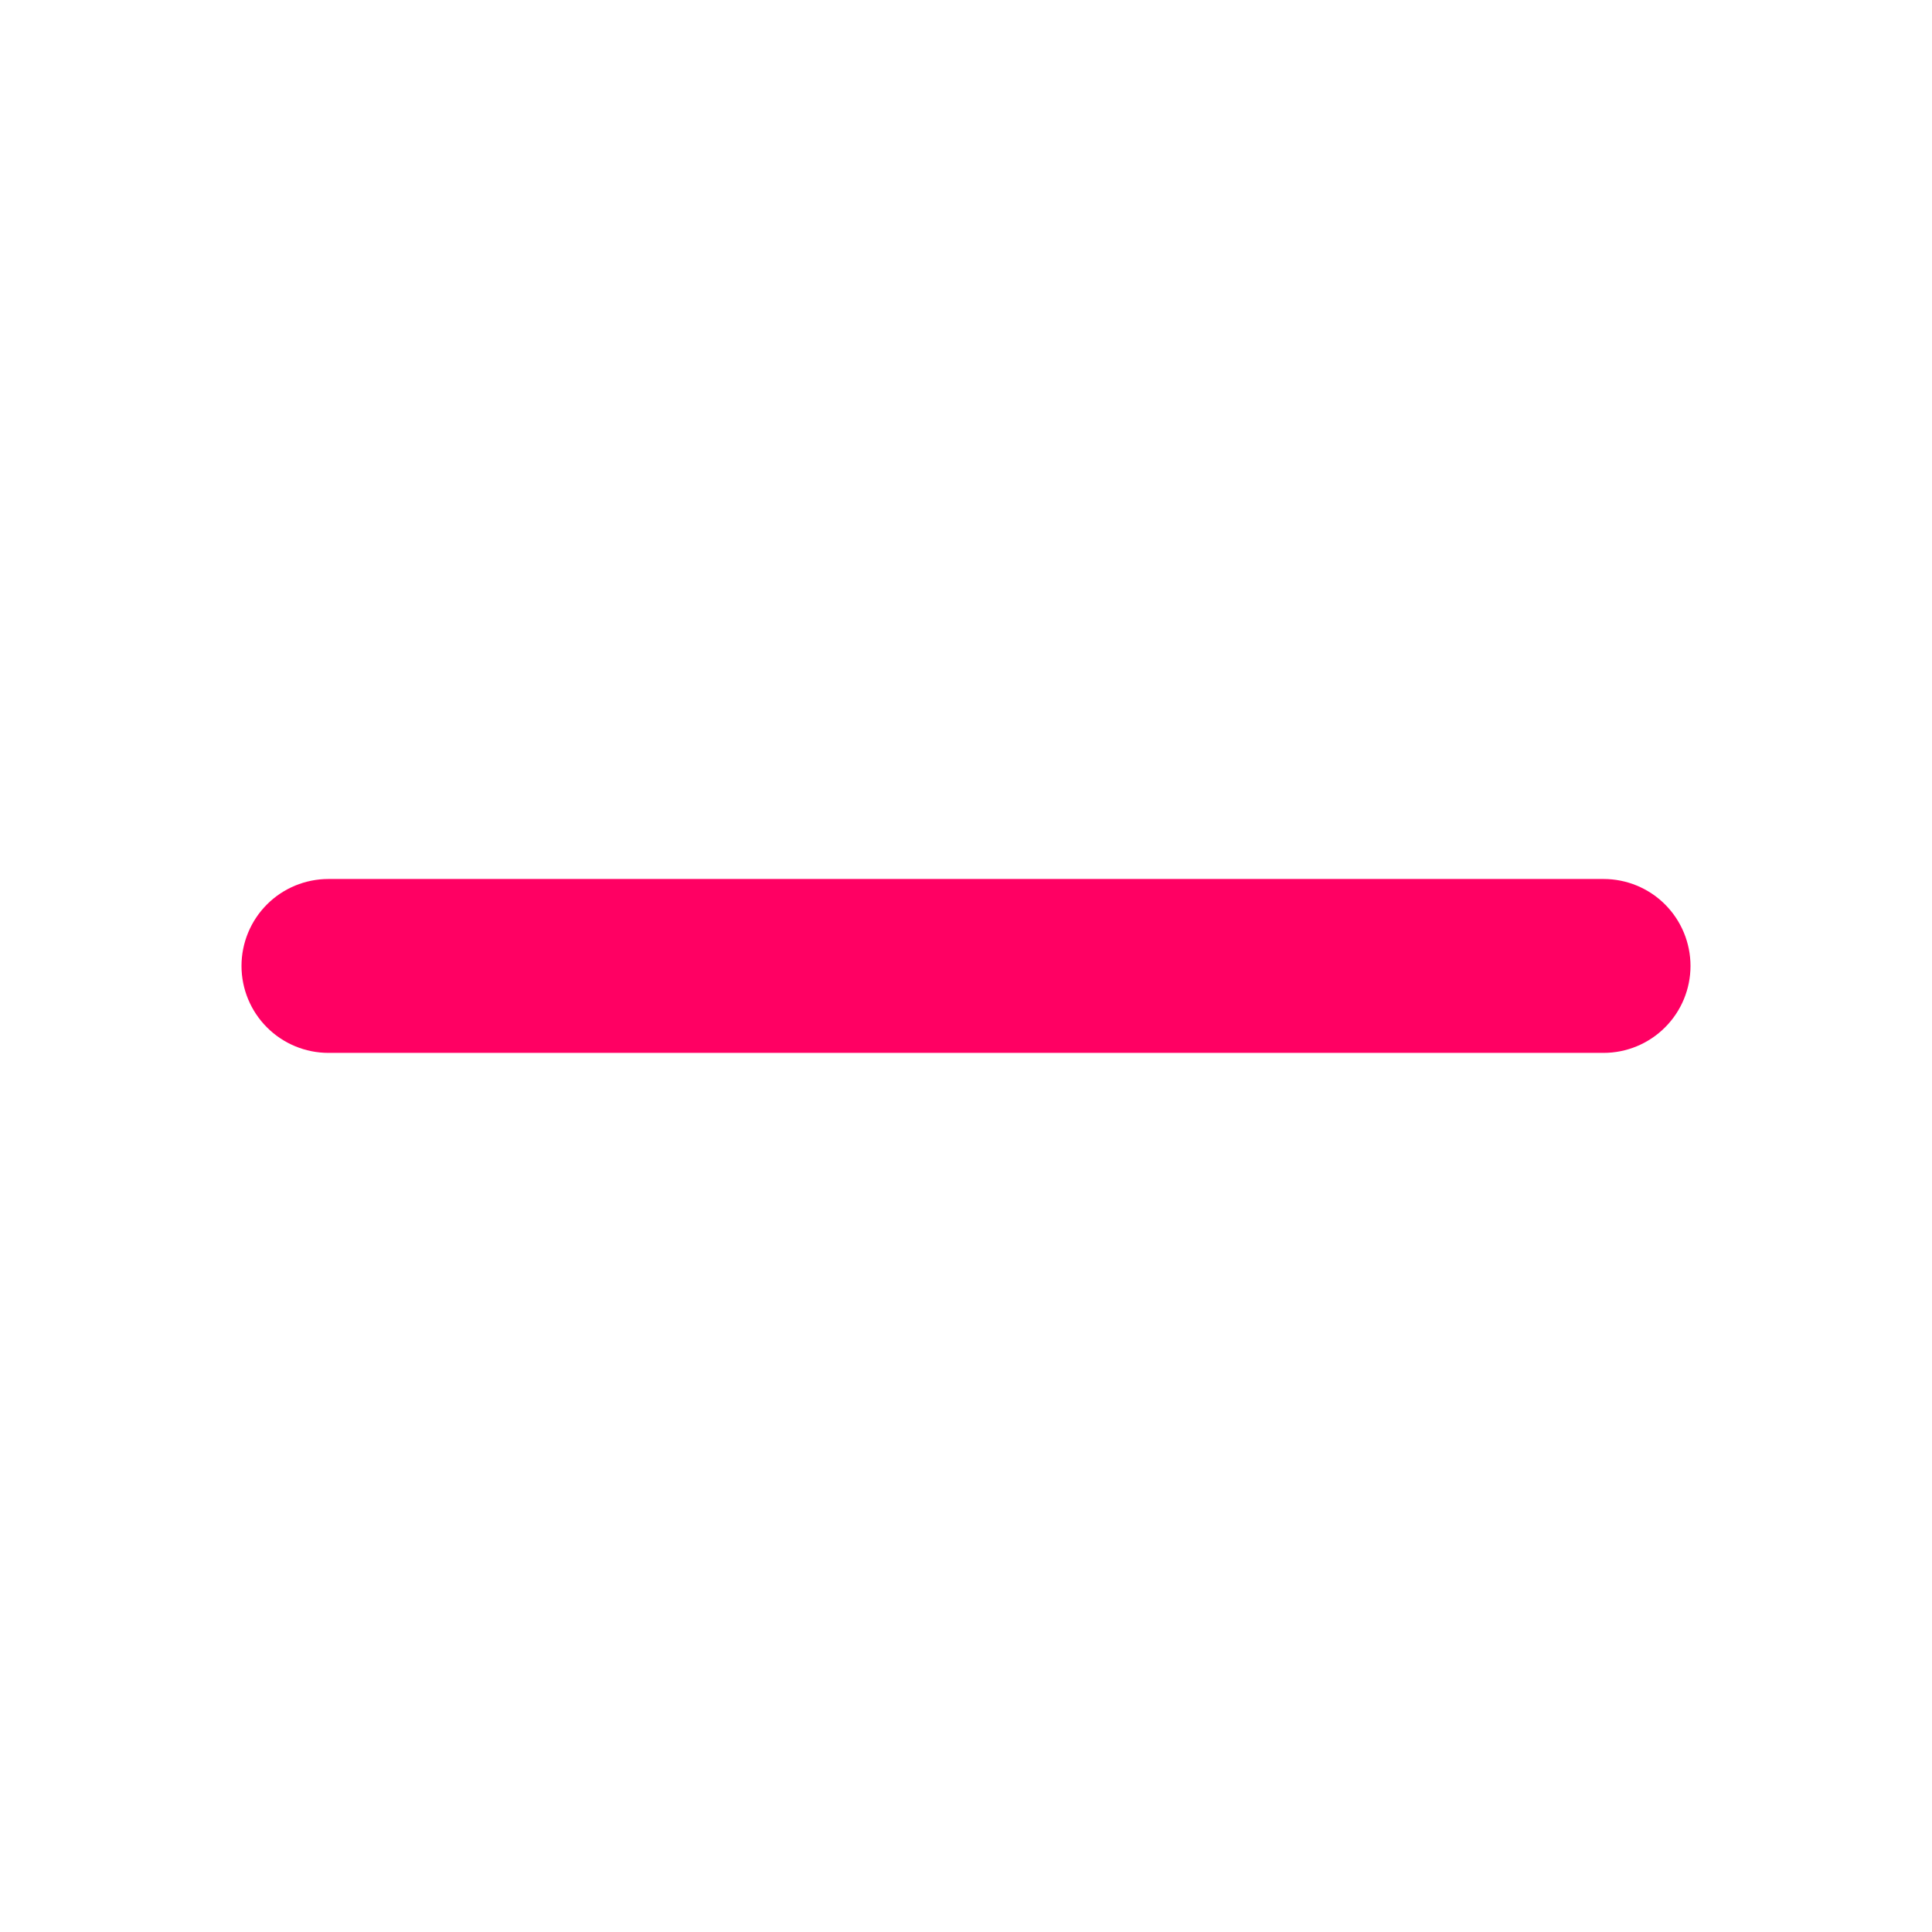
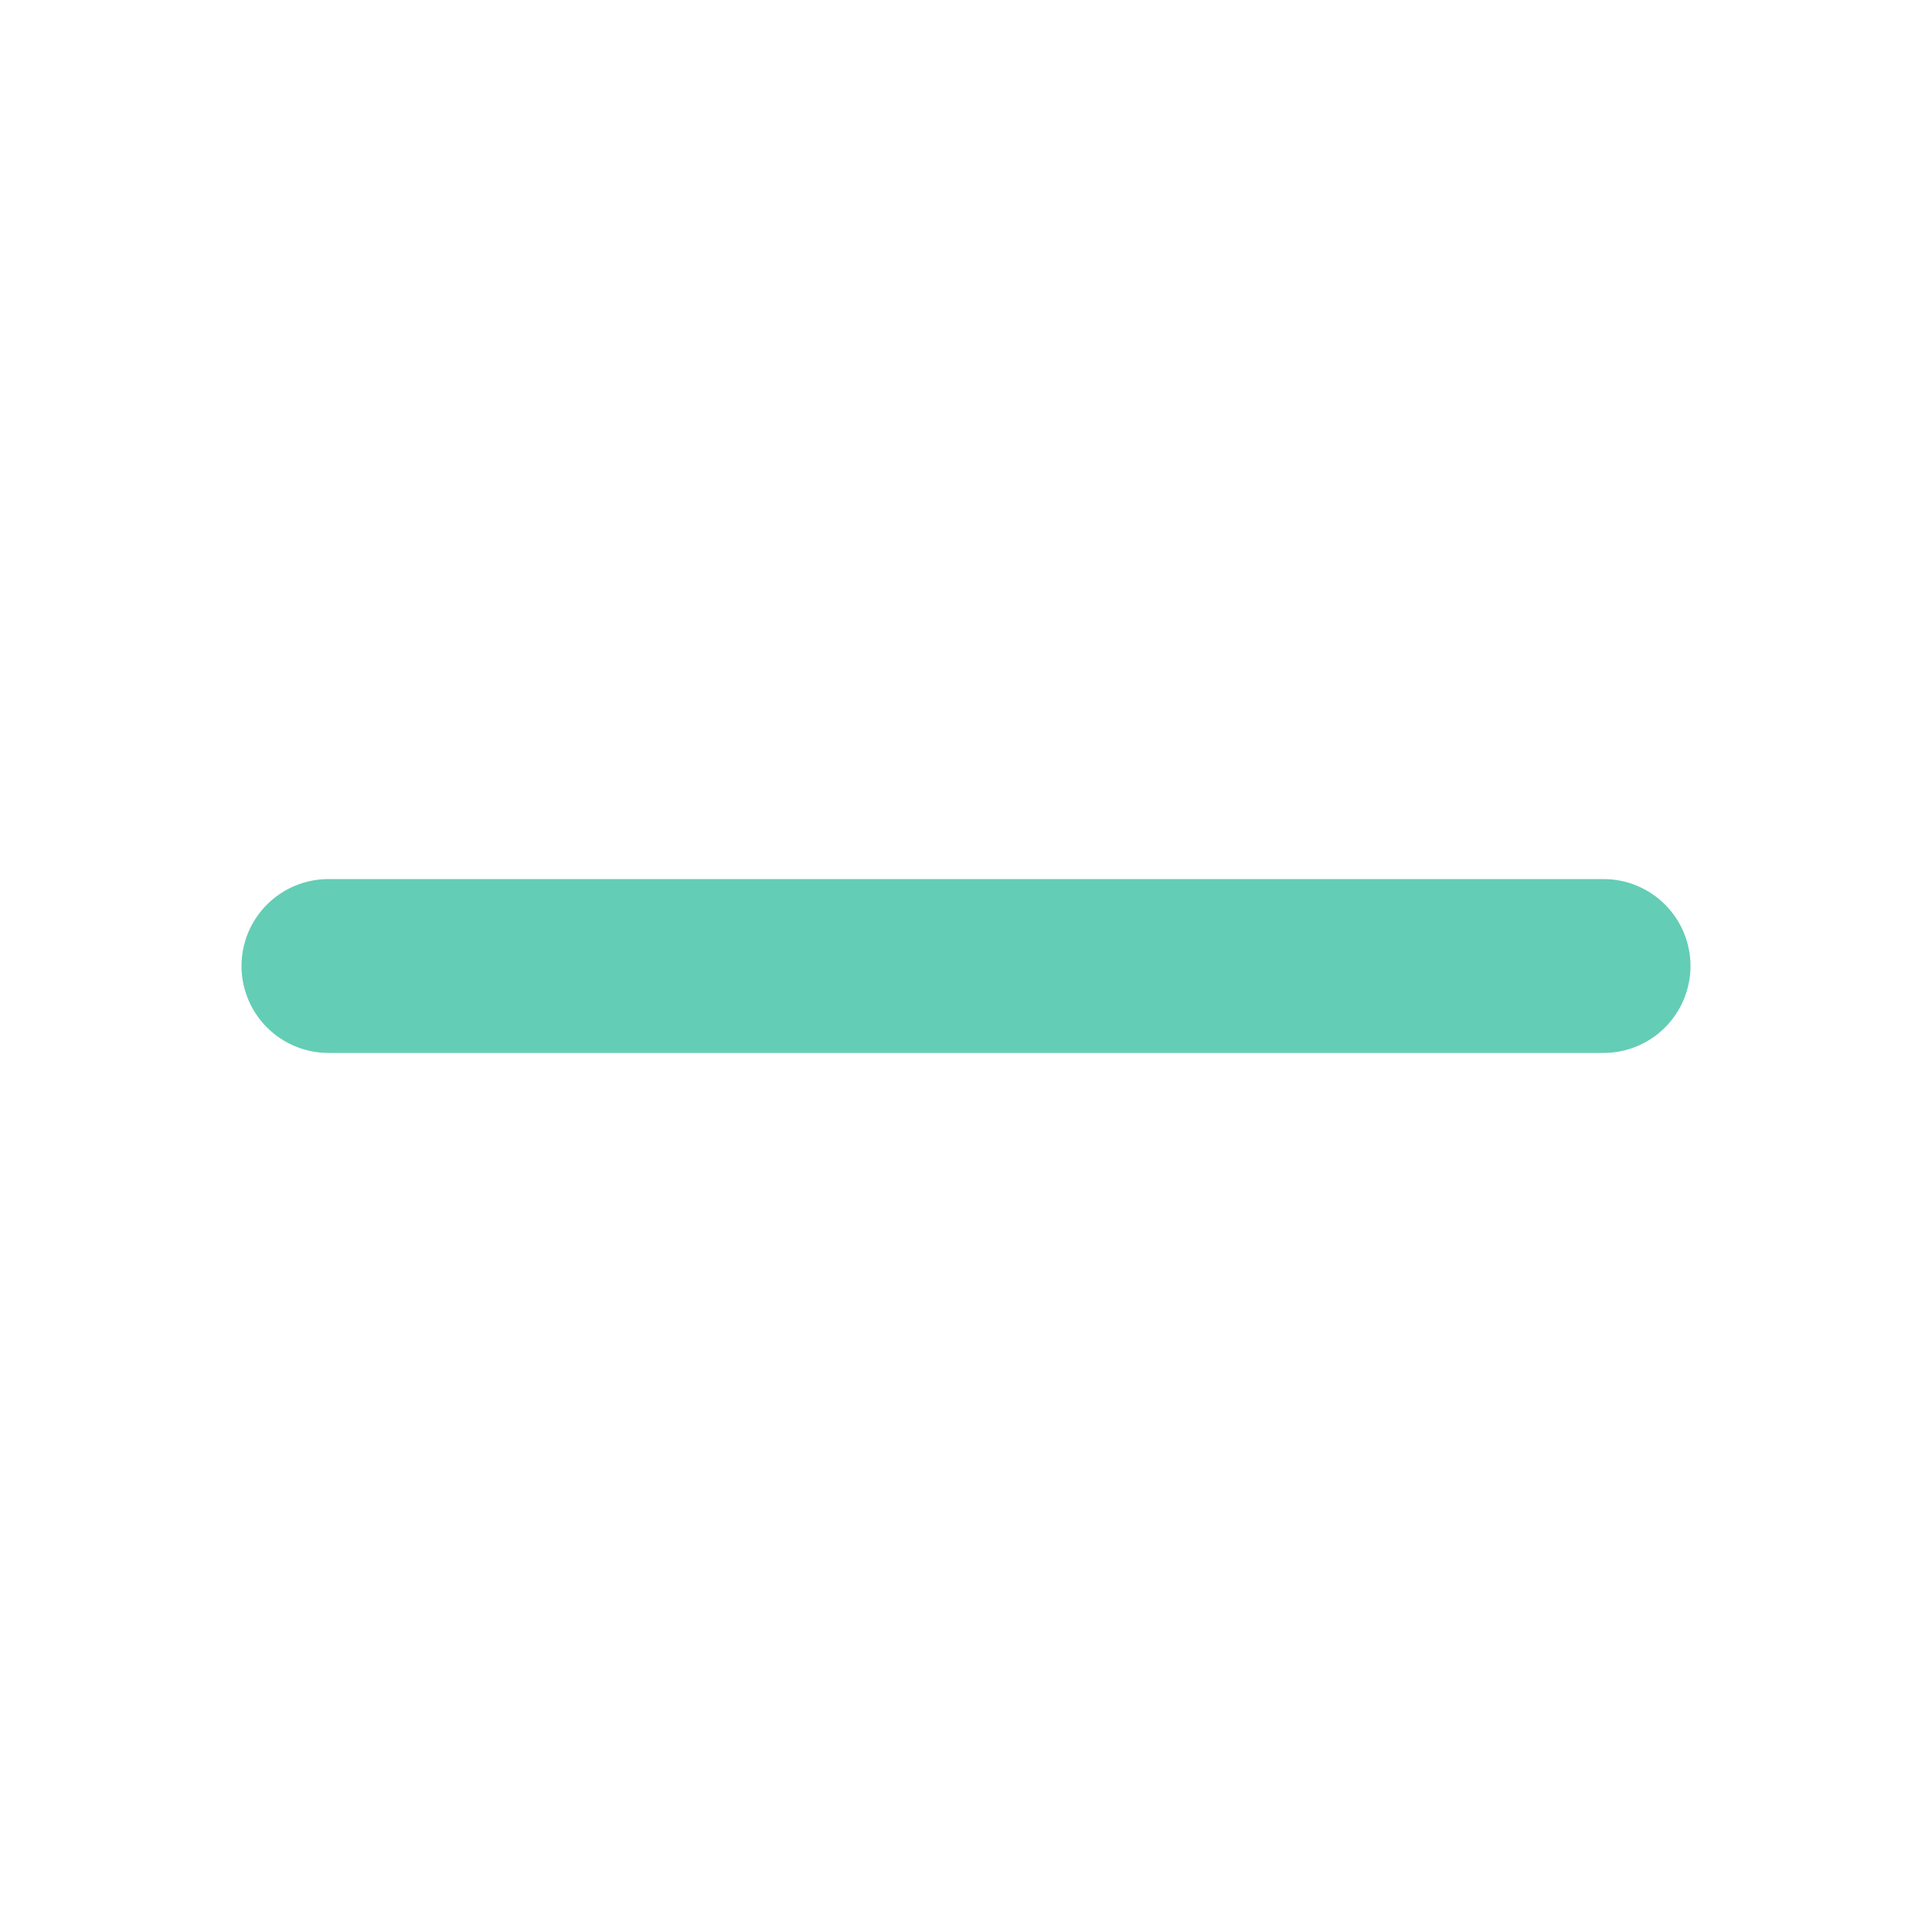
<svg xmlns="http://www.w3.org/2000/svg" width="32" height="32" viewBox="0 0 32 32" fill="none">
-   <path d="M28 15.999C28 16.381 27.848 16.747 27.578 17.017C27.308 17.287 26.942 17.439 26.56 17.439H16H5.44C5.058 17.439 4.692 17.287 4.422 17.017C4.152 16.747 4 16.381 4 15.999C4 15.617 4.152 15.25 4.422 14.98C4.692 14.71 5.058 14.559 5.44 14.559H16H26.56C26.942 14.559 27.308 14.71 27.578 14.98C27.848 15.25 28 15.617 28 15.999Z" fill="#FF0063" />
+   <g id="Icons Huge">
+     <path id="Vector" d="M28 16C28 16.382 27.848 16.748 27.578 17.018C27.308 17.288 26.942 17.44 26.56 17.44H16H5.44C5.058 17.44 4.692 17.288 4.422 17.018C4.152 16.748 4 16.382 4 16C4 15.618 4.152 15.252 4.422 14.982C4.692 14.712 5.058 14.56 5.44 14.56H16H26.56C26.942 14.56 27.308 14.712 27.578 14.982C27.848 15.252 28 15.618 28 16Z" fill="#64CDB6" />
+   </g>
</svg>
